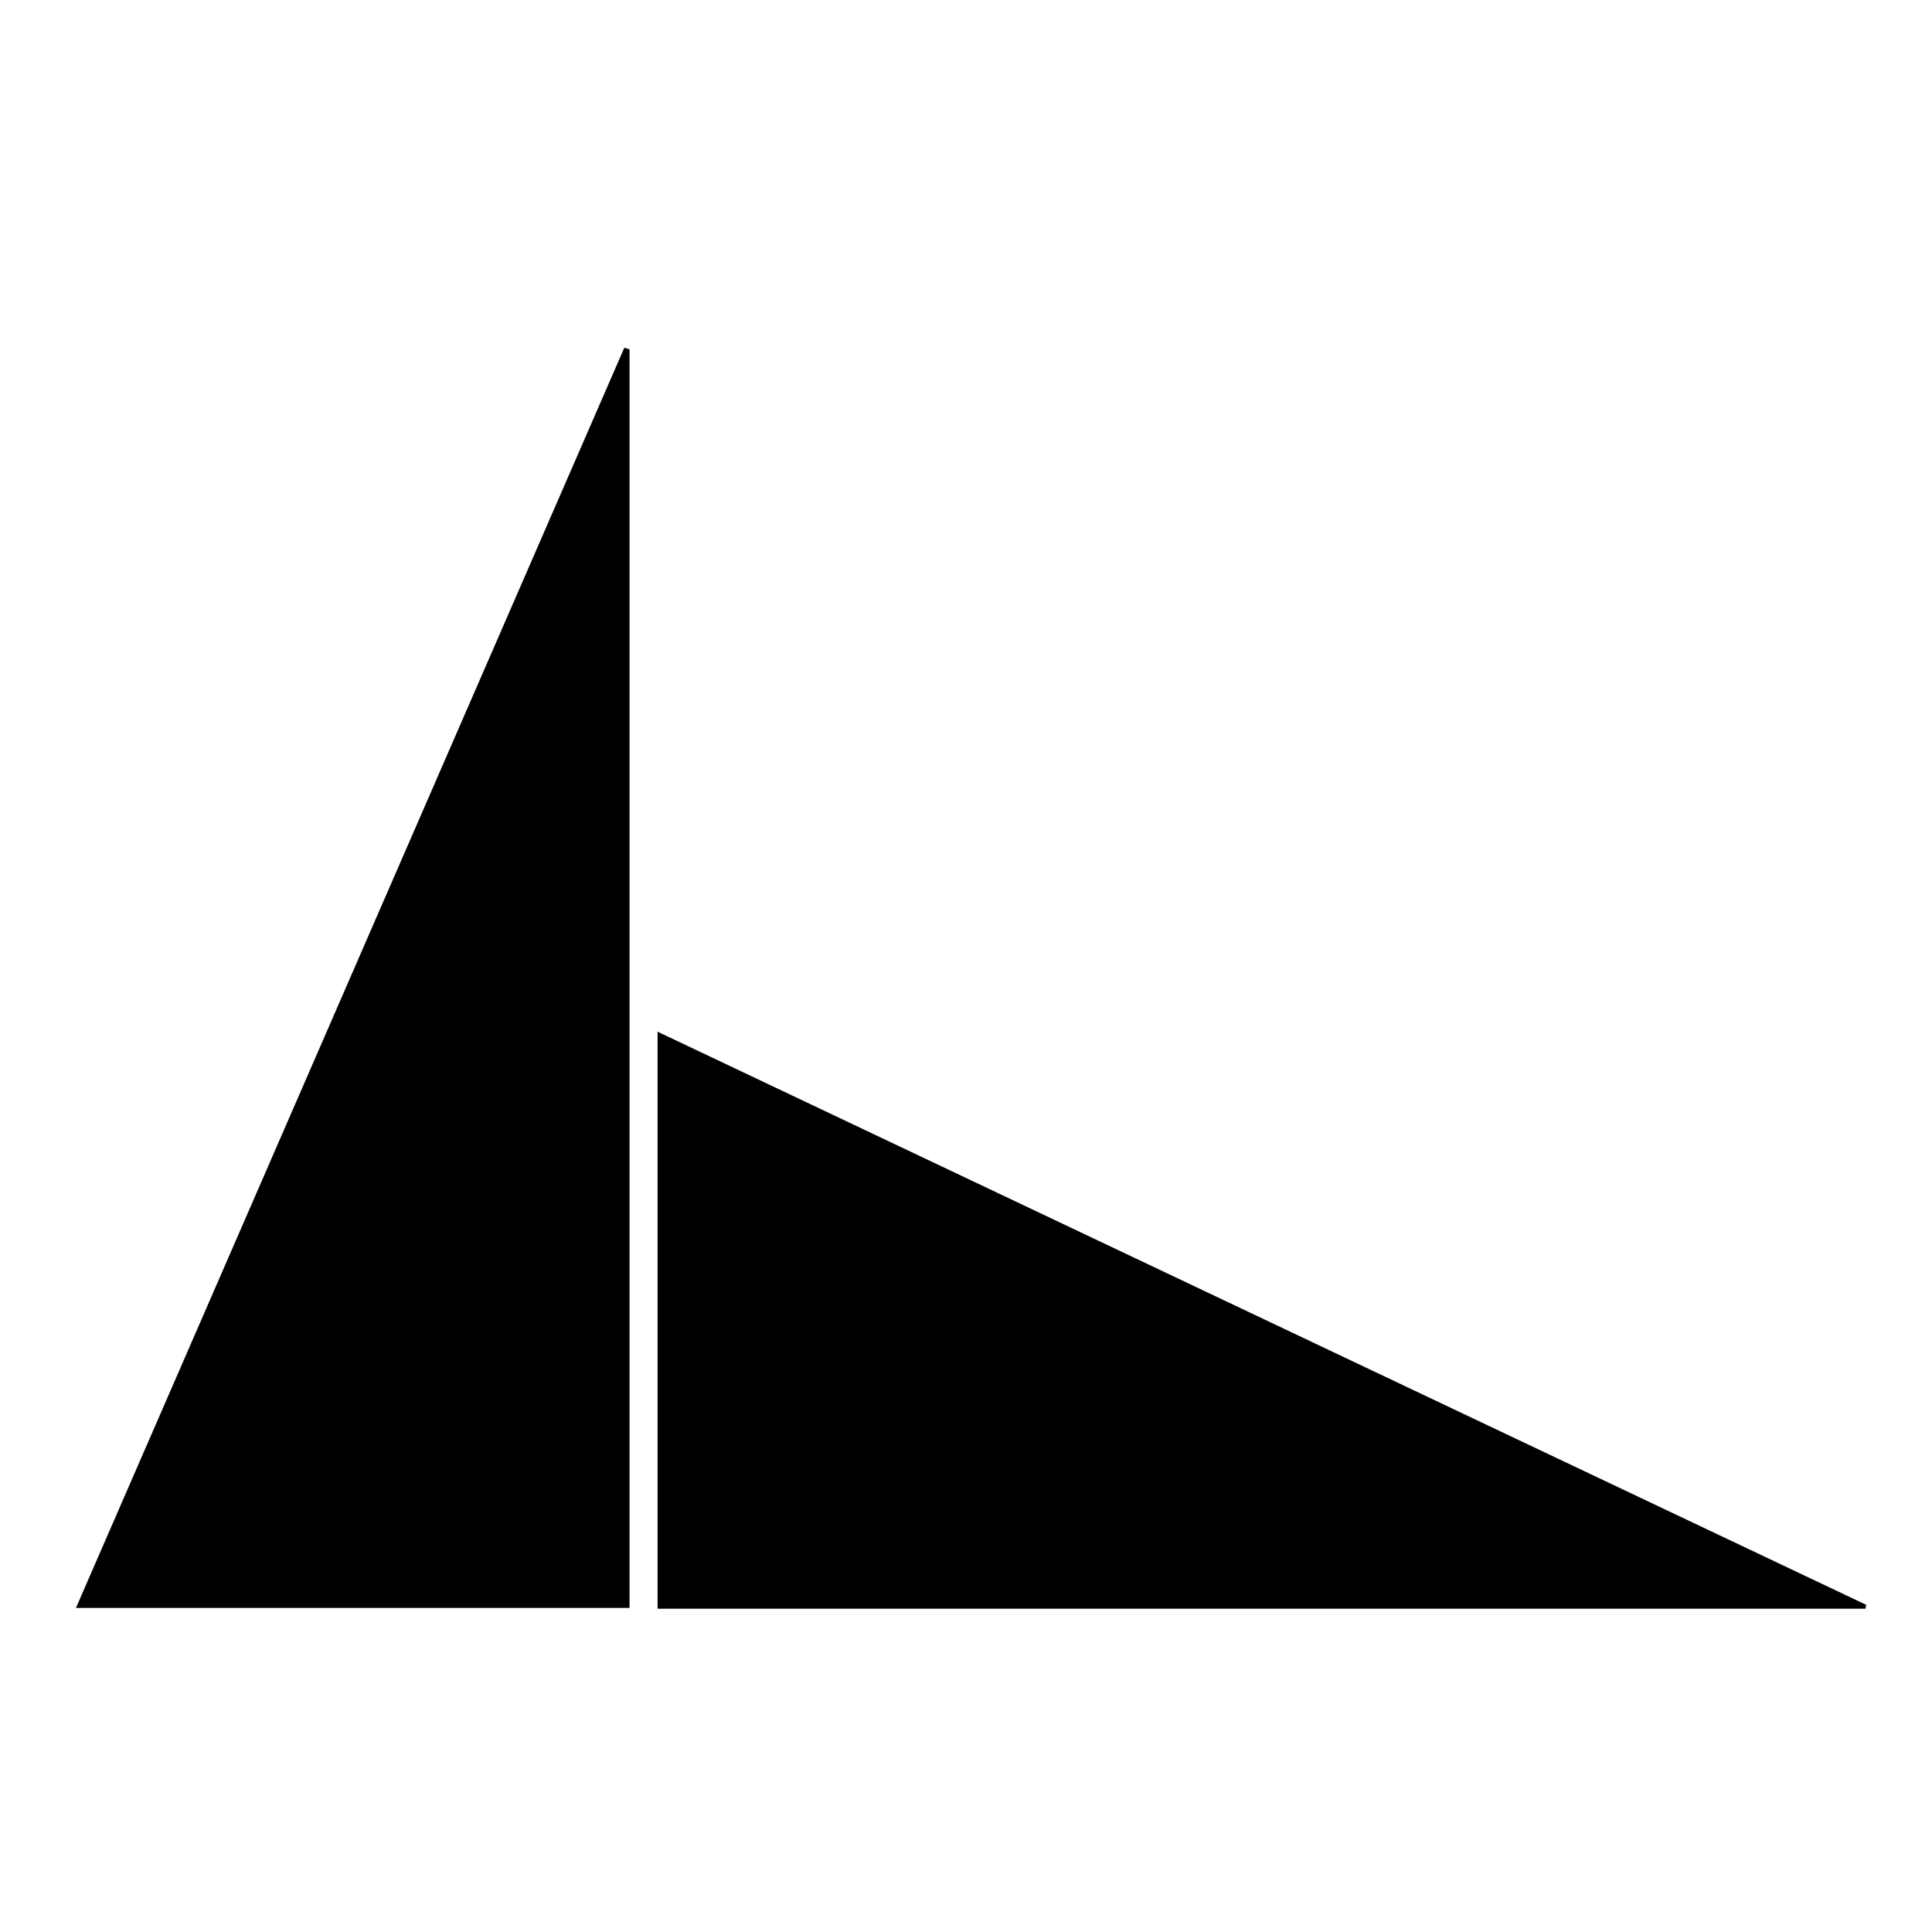
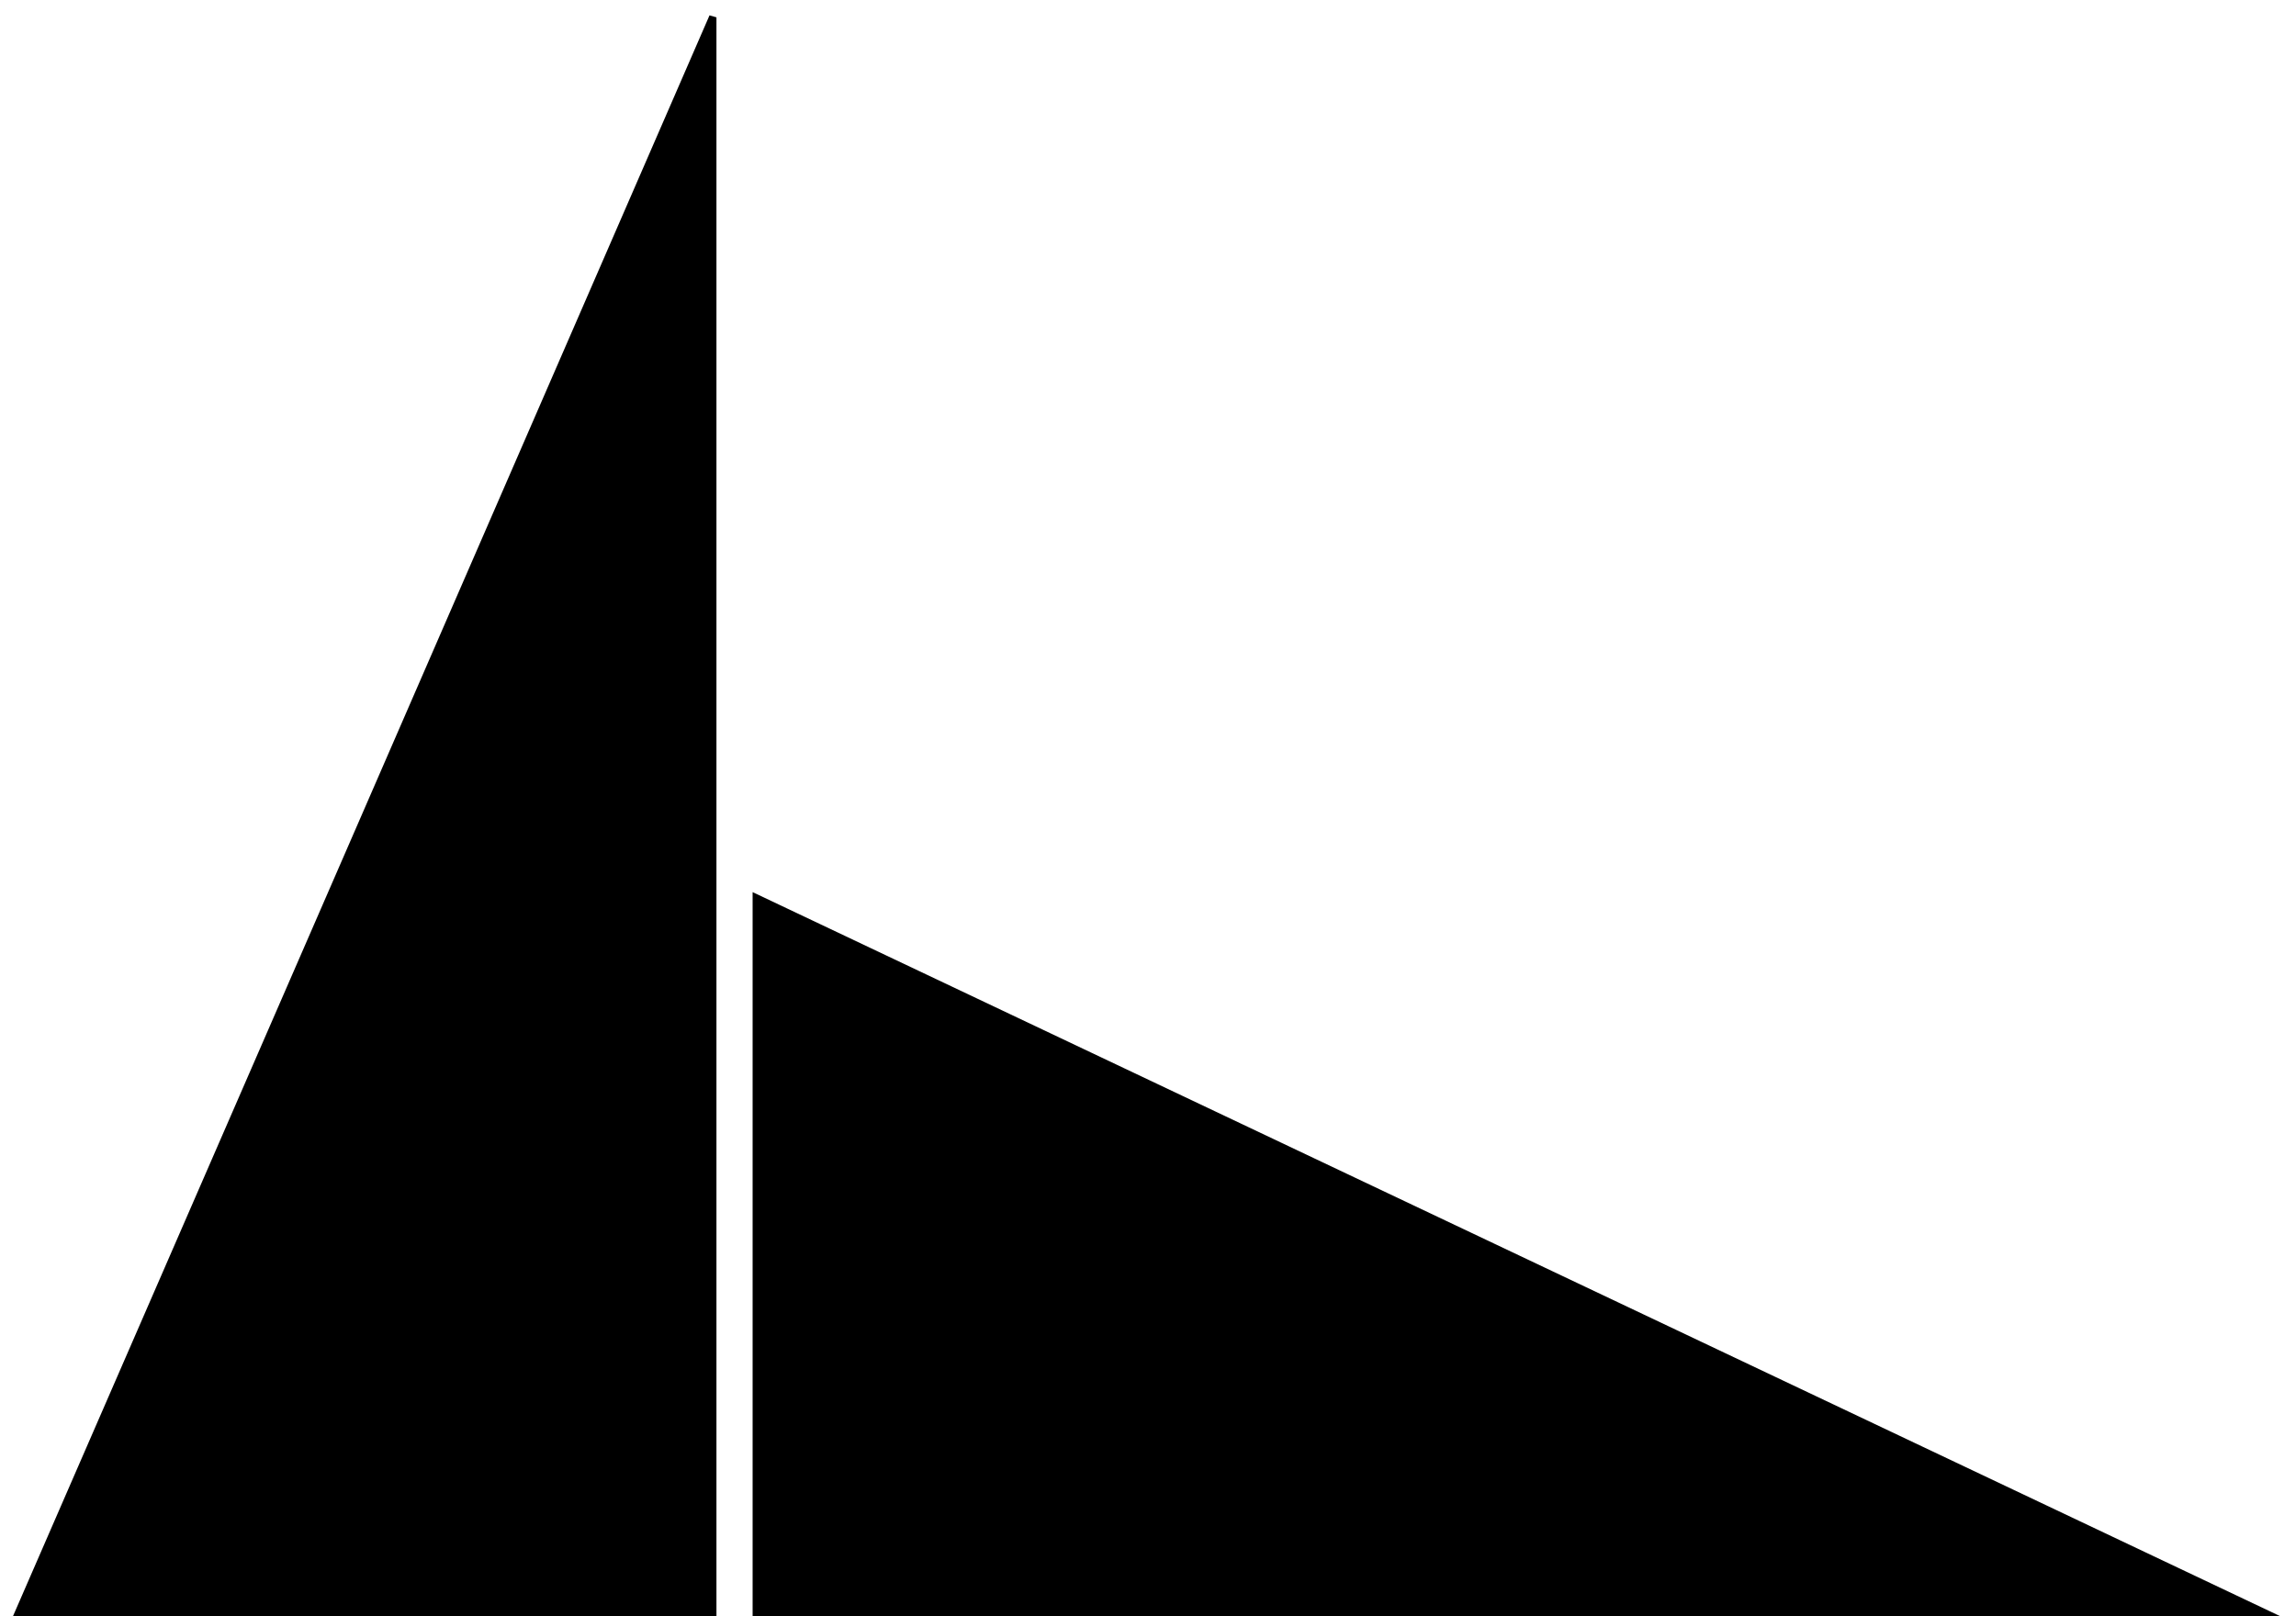
- <svg xmlns="http://www.w3.org/2000/svg" id="レイヤー_1" data-name="レイヤー 1" viewBox="0 0 500 500">
-   <path d="M170.18,267,483,415.34l-.25,1H170.18Z" />
-   <path d="M162.92,90.39V416.14H19.65Q90.7,252.87,161.57,90Z" />
+ <svg xmlns="http://www.w3.org/2000/svg" version="1.1" id="レイヤー_1" x="0px" y="0px" viewBox="0 0 463.4 326.1" style="enable-background:new 0 0 463.4 326.1;" xml:space="preserve">
+   <path d="M151.9,180.1l312.8,148.3l-0.2,1H151.9V180.1z" />
+   <path d="M144.6,3.5v325.8H1.3C48.7,220.4,96,111.7,143.2,3.1L144.6,3.5z" />
</svg>
